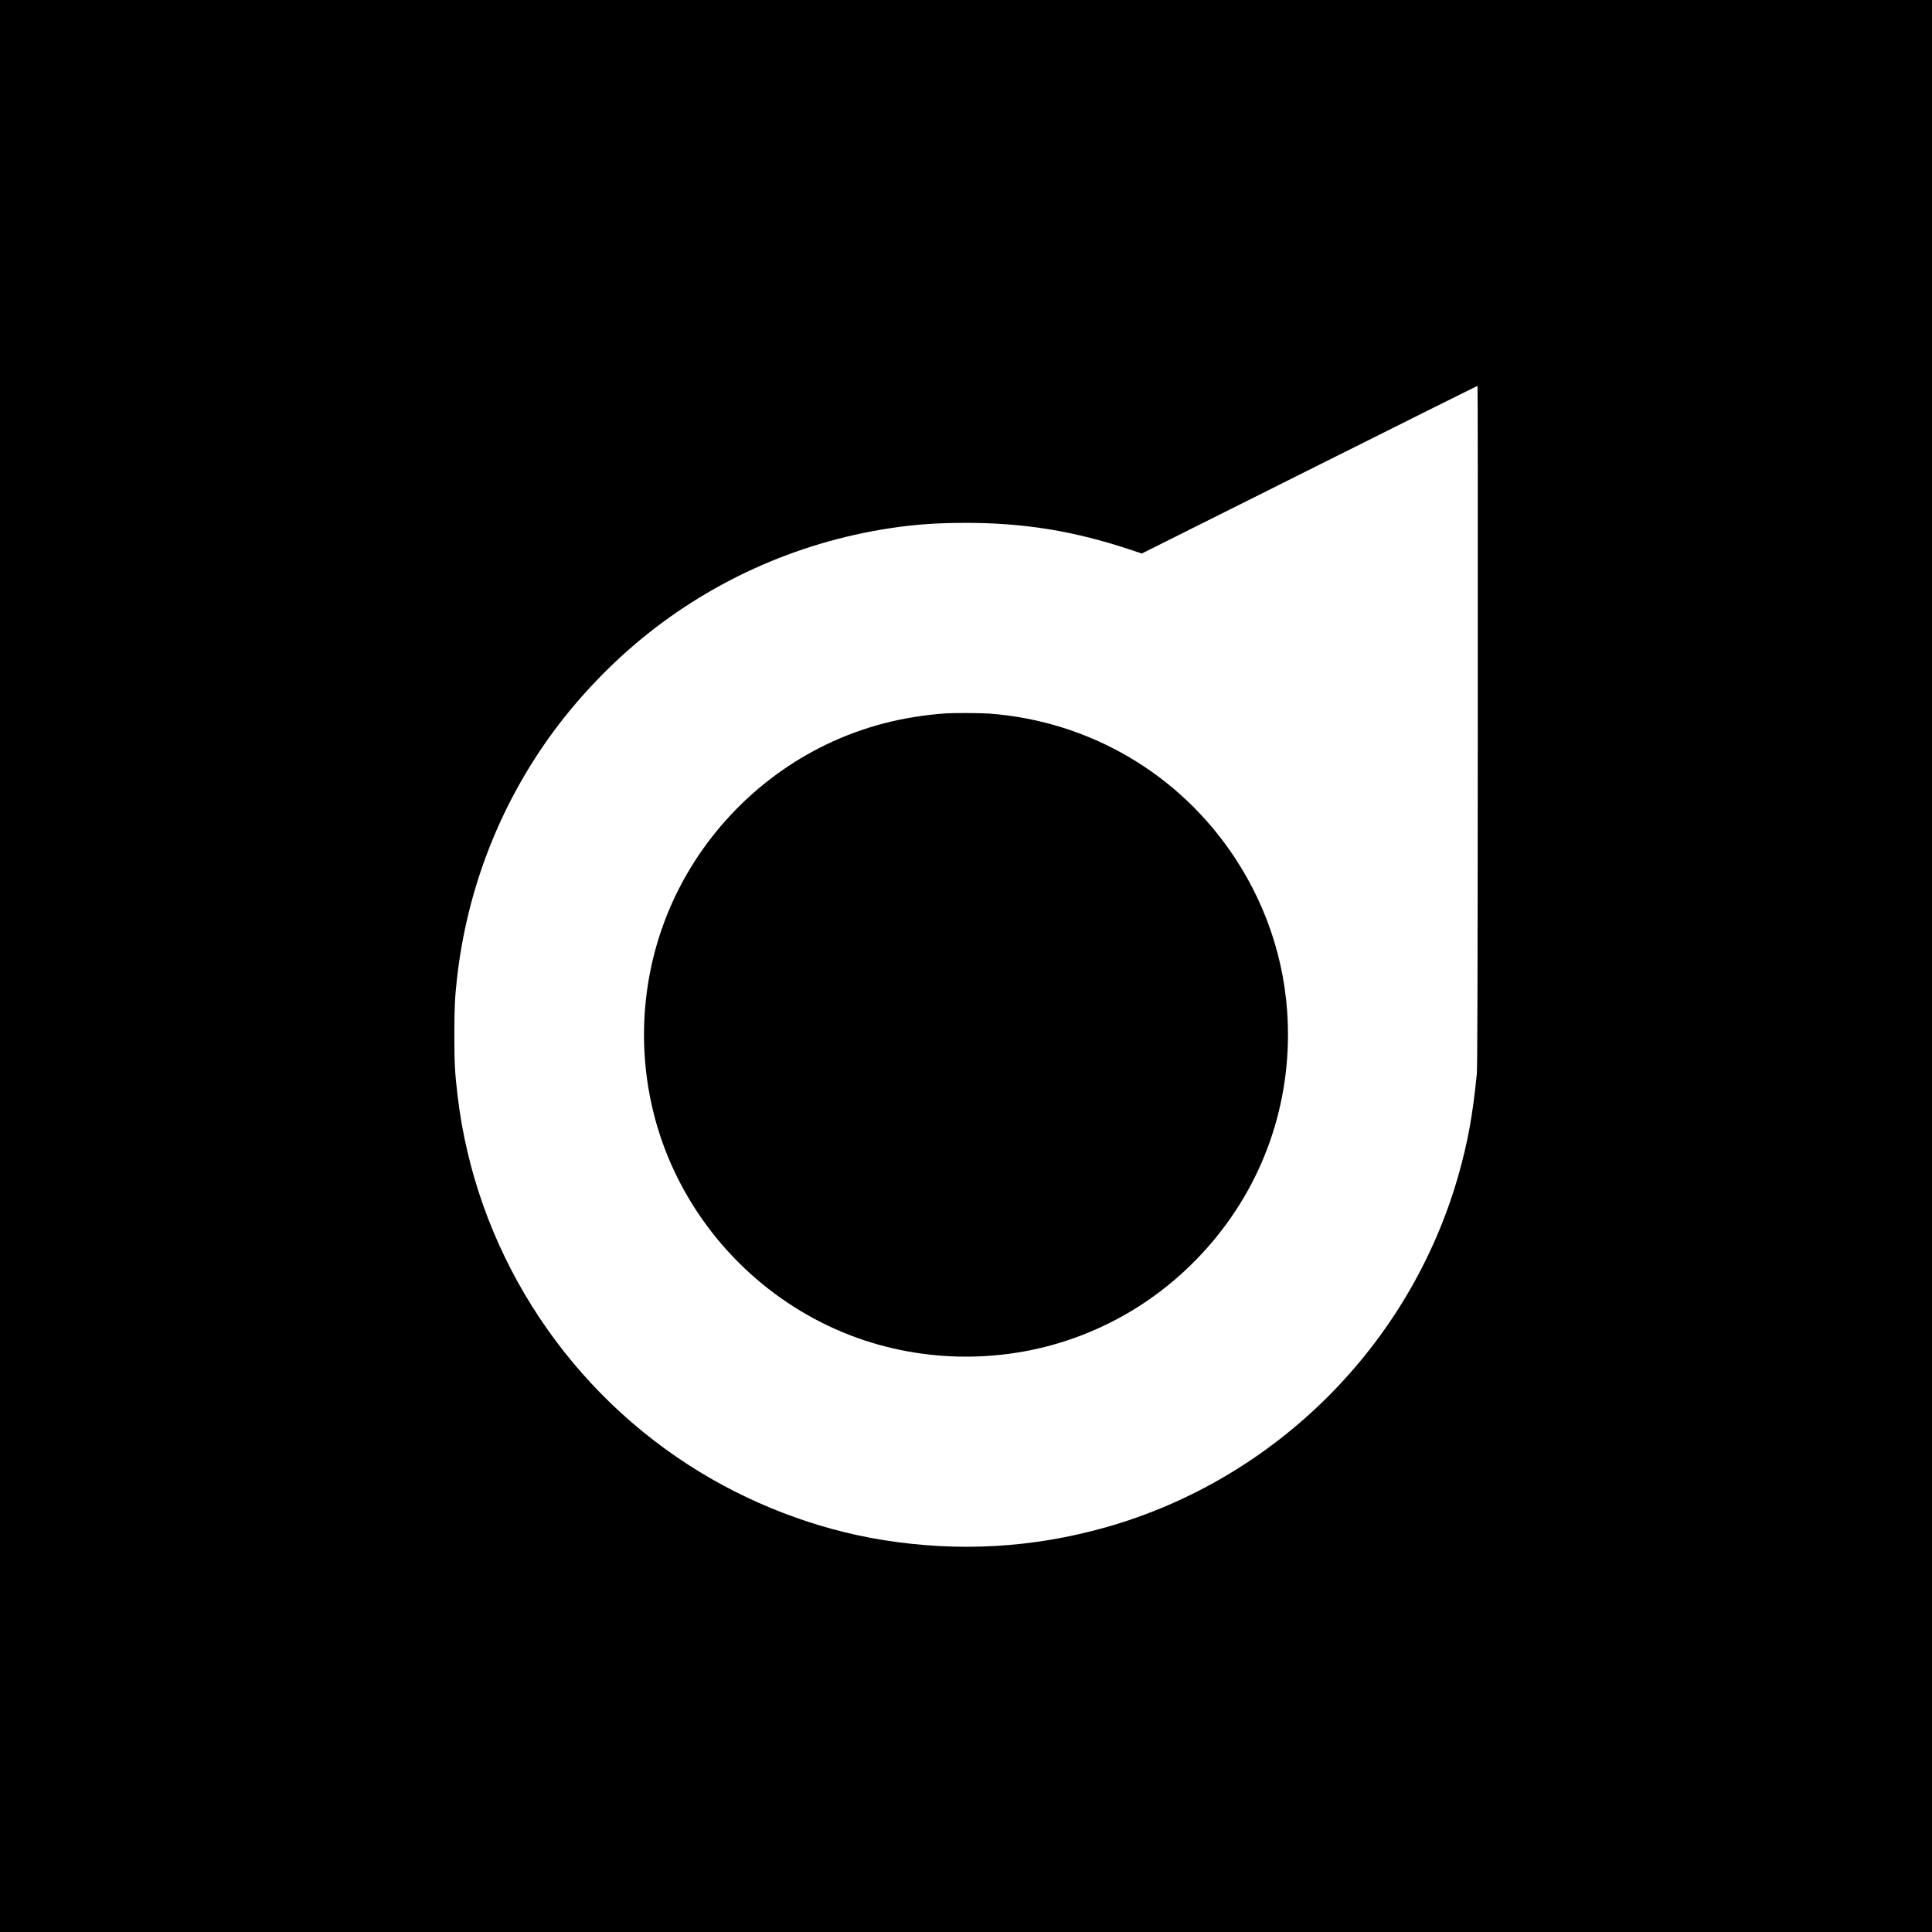
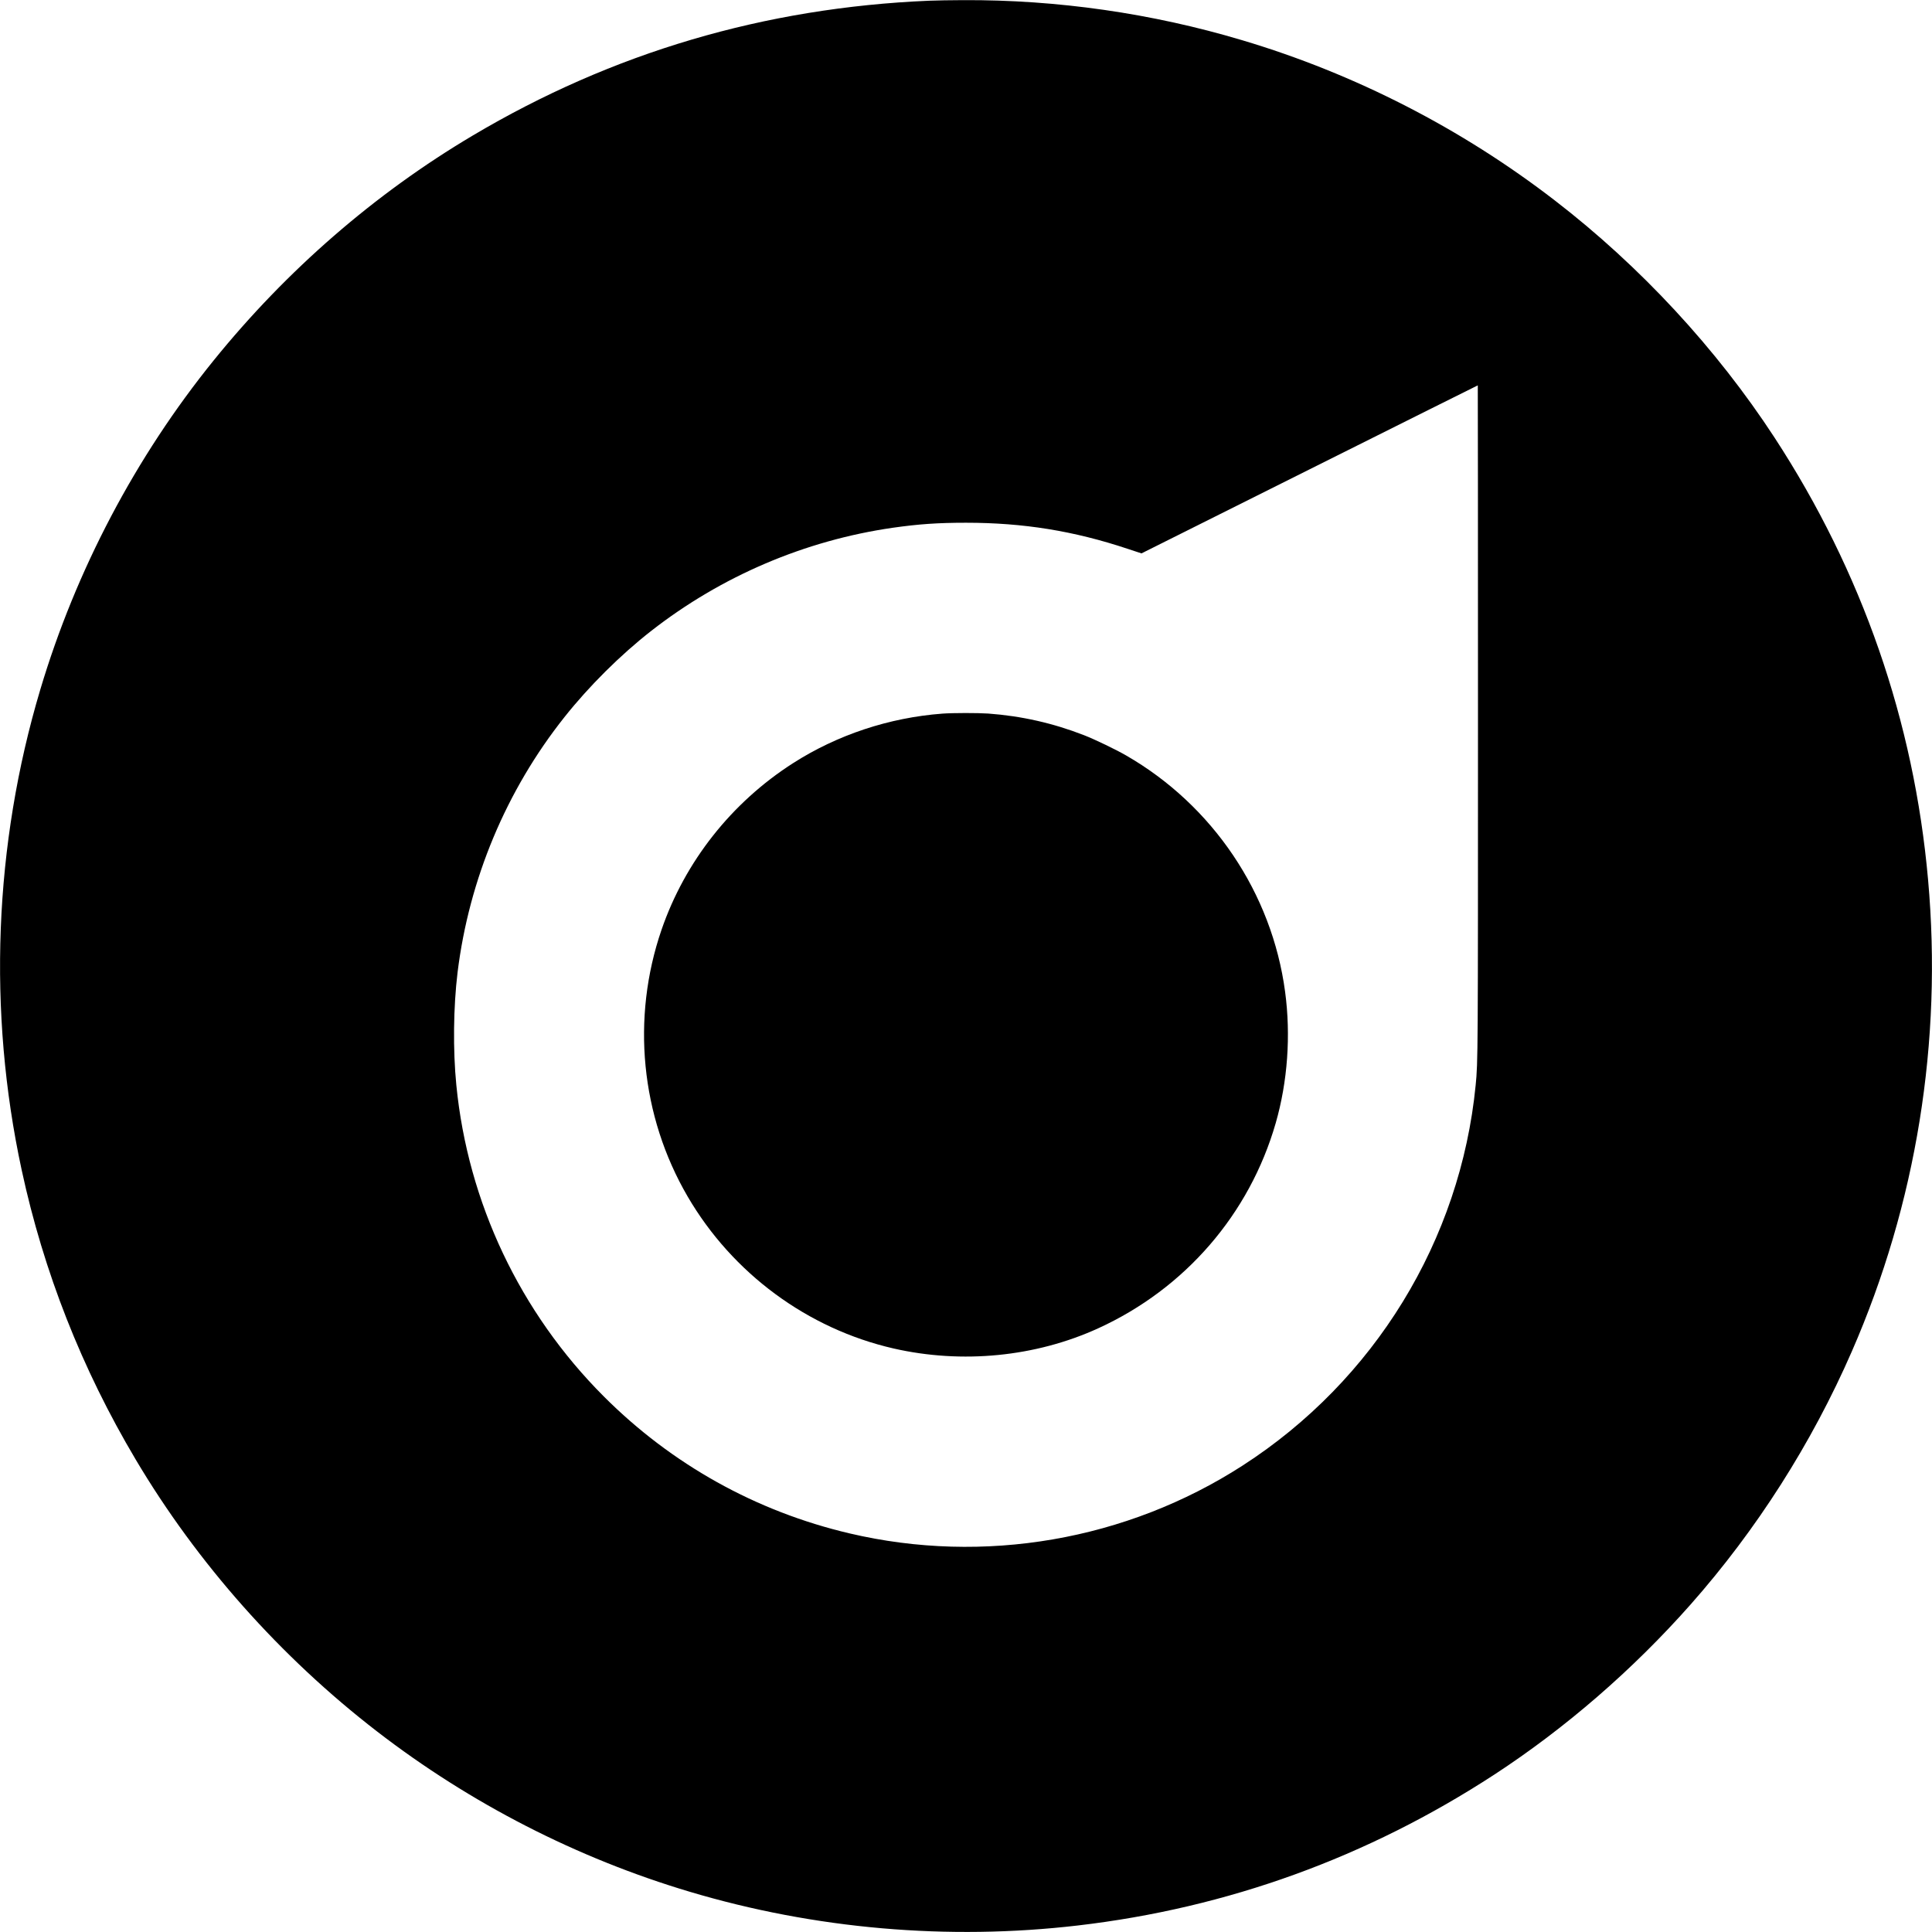
<svg xmlns="http://www.w3.org/2000/svg" version="1" width="4000" height="4000" viewBox="0 0 3000 3000">
-   <path d="M0 1500v1500h3000V0H0v1500zm2294.7-372.8c-.2 400.4-.6 531.2-1.5 540.3-6.5 65.3-14.2 107.1-29.1 159.2-75.4 262.6-283.9 470.3-546.6 544.8-113.6 32.1-228.2 38.7-346 19.9-105-16.8-210.2-57.3-301.5-116.1-199.1-128.2-331.6-339.6-359.4-573.4-4.3-36.2-5.1-50.3-5.1-94.9 0-41.7.8-58 4.1-87.5 15.1-134.8 63.7-262.6 141.8-372.5 42.6-60 97.2-117.6 155.1-163.5 115.8-92 255.5-149.8 403.2-167 28.6-3.3 55-4.6 90.3-4.6 90 0 167.6 12.6 254.1 41.3l18.9 6.3 260.3-130.2c143.1-71.6 260.5-130.2 261-130.2.4-.1.6 237.6.4 528.1z" />
-   <path d="M1469 1107.7c-67.3 4.8-127.9 20.5-185.8 48.3-111.8 53.8-201.2 149.3-247.4 264.5-49.8 124.2-47.6 265.1 6.3 387.2 53.7 121.6 154.4 217.9 278.1 265.7 114.4 44.1 243.9 44.3 358.3.4 67.7-26 127.9-65.6 179-117.9 92.1-94.3 142.4-217.7 142.5-349.4 0-98.1-28.3-192.1-82.5-274.5-86-130.5-225.9-212.5-382-224-12.7-.9-55.3-1.1-66.5-.3z" />
+   <path d="M1443 1.1c-255.6 10.7-492.1 80.6-709 209.4-152 90.2-288.7 208.9-402.1 349-121.4 150-214.1 326-269.4 511.5-71.9 240.8-81.9 499.6-28.9 745.5 34.1 158.3 93.4 309 176.9 449.5 95.7 161.3 225 306.9 375 422.6 144.9 111.8 310.6 196.8 485.5 248.9 194 57.9 401.2 75.9 602.5 52.4 232.6-27.1 450-105.9 647-234.4 110.1-71.9 214.9-162.6 304.6-264 102.5-115.9 188-250 250.4-393 100.2-229.4 140.9-481.2 118.4-732.5-21.9-246.2-102.5-478.2-238.4-686.5-90.2-138.2-208.4-265.9-341-368.1-144.9-111.8-310.6-196.8-485.5-248.9-140.2-41.9-287.2-63-433.5-62.3-18.7 0-42.3.5-52.5.9zm852 1115.5c0 523 0 532.2-3.6 568.4-23.6 240.9-157.1 458.7-362 590.8-180.2 116.1-401.7 154.3-610.4 105.2-145.1-34.1-276-107.1-381.4-212.6-130.1-130.2-211.1-301.2-229-483.4-5.4-54.4-4.6-121.6 1.9-175 17.8-144.5 75.5-282.6 166-396.5 38-47.9 86.8-96.4 134.5-133.7 109.1-85.2 238.8-140.6 375.3-160.3 40-5.7 69.9-7.8 113.7-7.8 89 0 167.2 12.6 251 40.5l21.5 7.1 261-130.5c143.6-71.8 261.1-130.5 261.2-130.4.2.2.3 233.3.3 518.2z" />
+   <path d="M1463.5 1108.1c-82.8 6.2-163.5 33-232.3 77.1-95.3 61.1-167.4 152.4-203.9 258.3-47.3 137.6-32.5 289.3 40.5 414.5 69.6 119.3 186.2 205.3 319.7 235.9 106.5 24.3 220.7 13.1 318-31.4 134.7-61.6 234.7-177.2 275.4-318.5 18.5-64.3 23.7-136.3 14.6-204-20.4-153-112.3-289.5-247-367-15.7-9.1-48.6-24.9-65-31.3-48.2-18.8-97.2-29.9-149-33.7-16.1-1.1-54.9-1.1-71 .1z" />
</svg>
